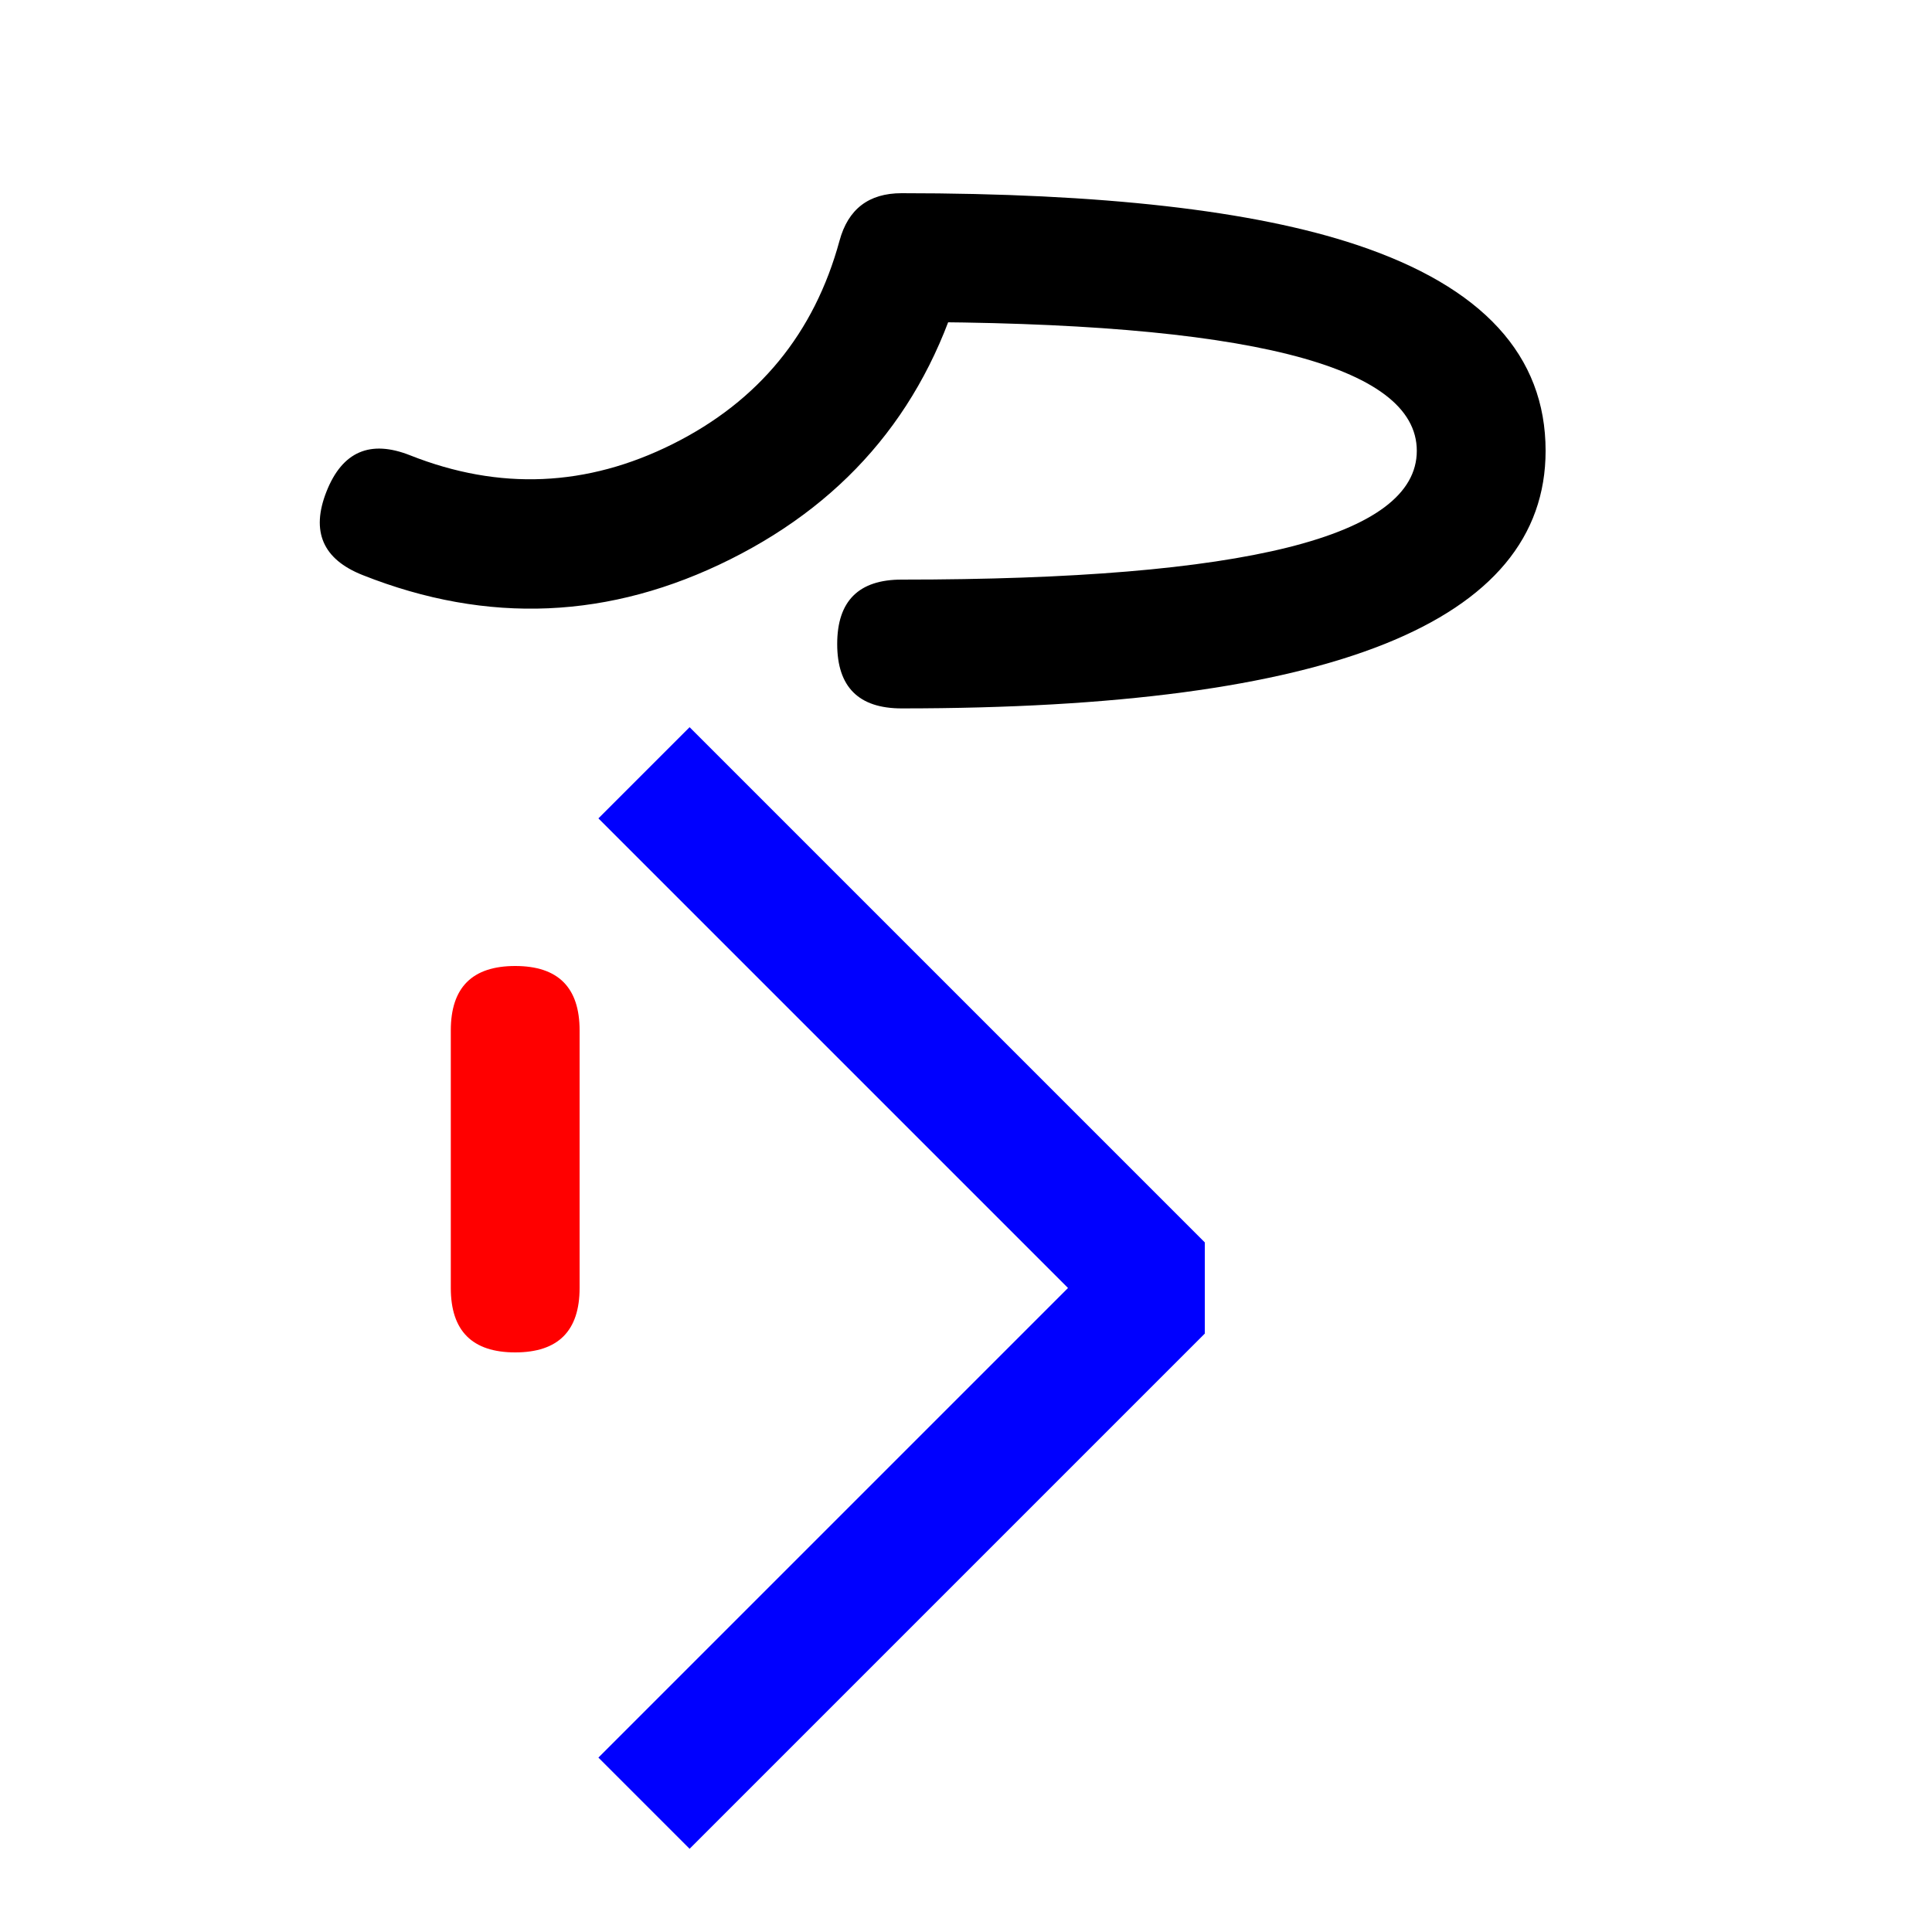
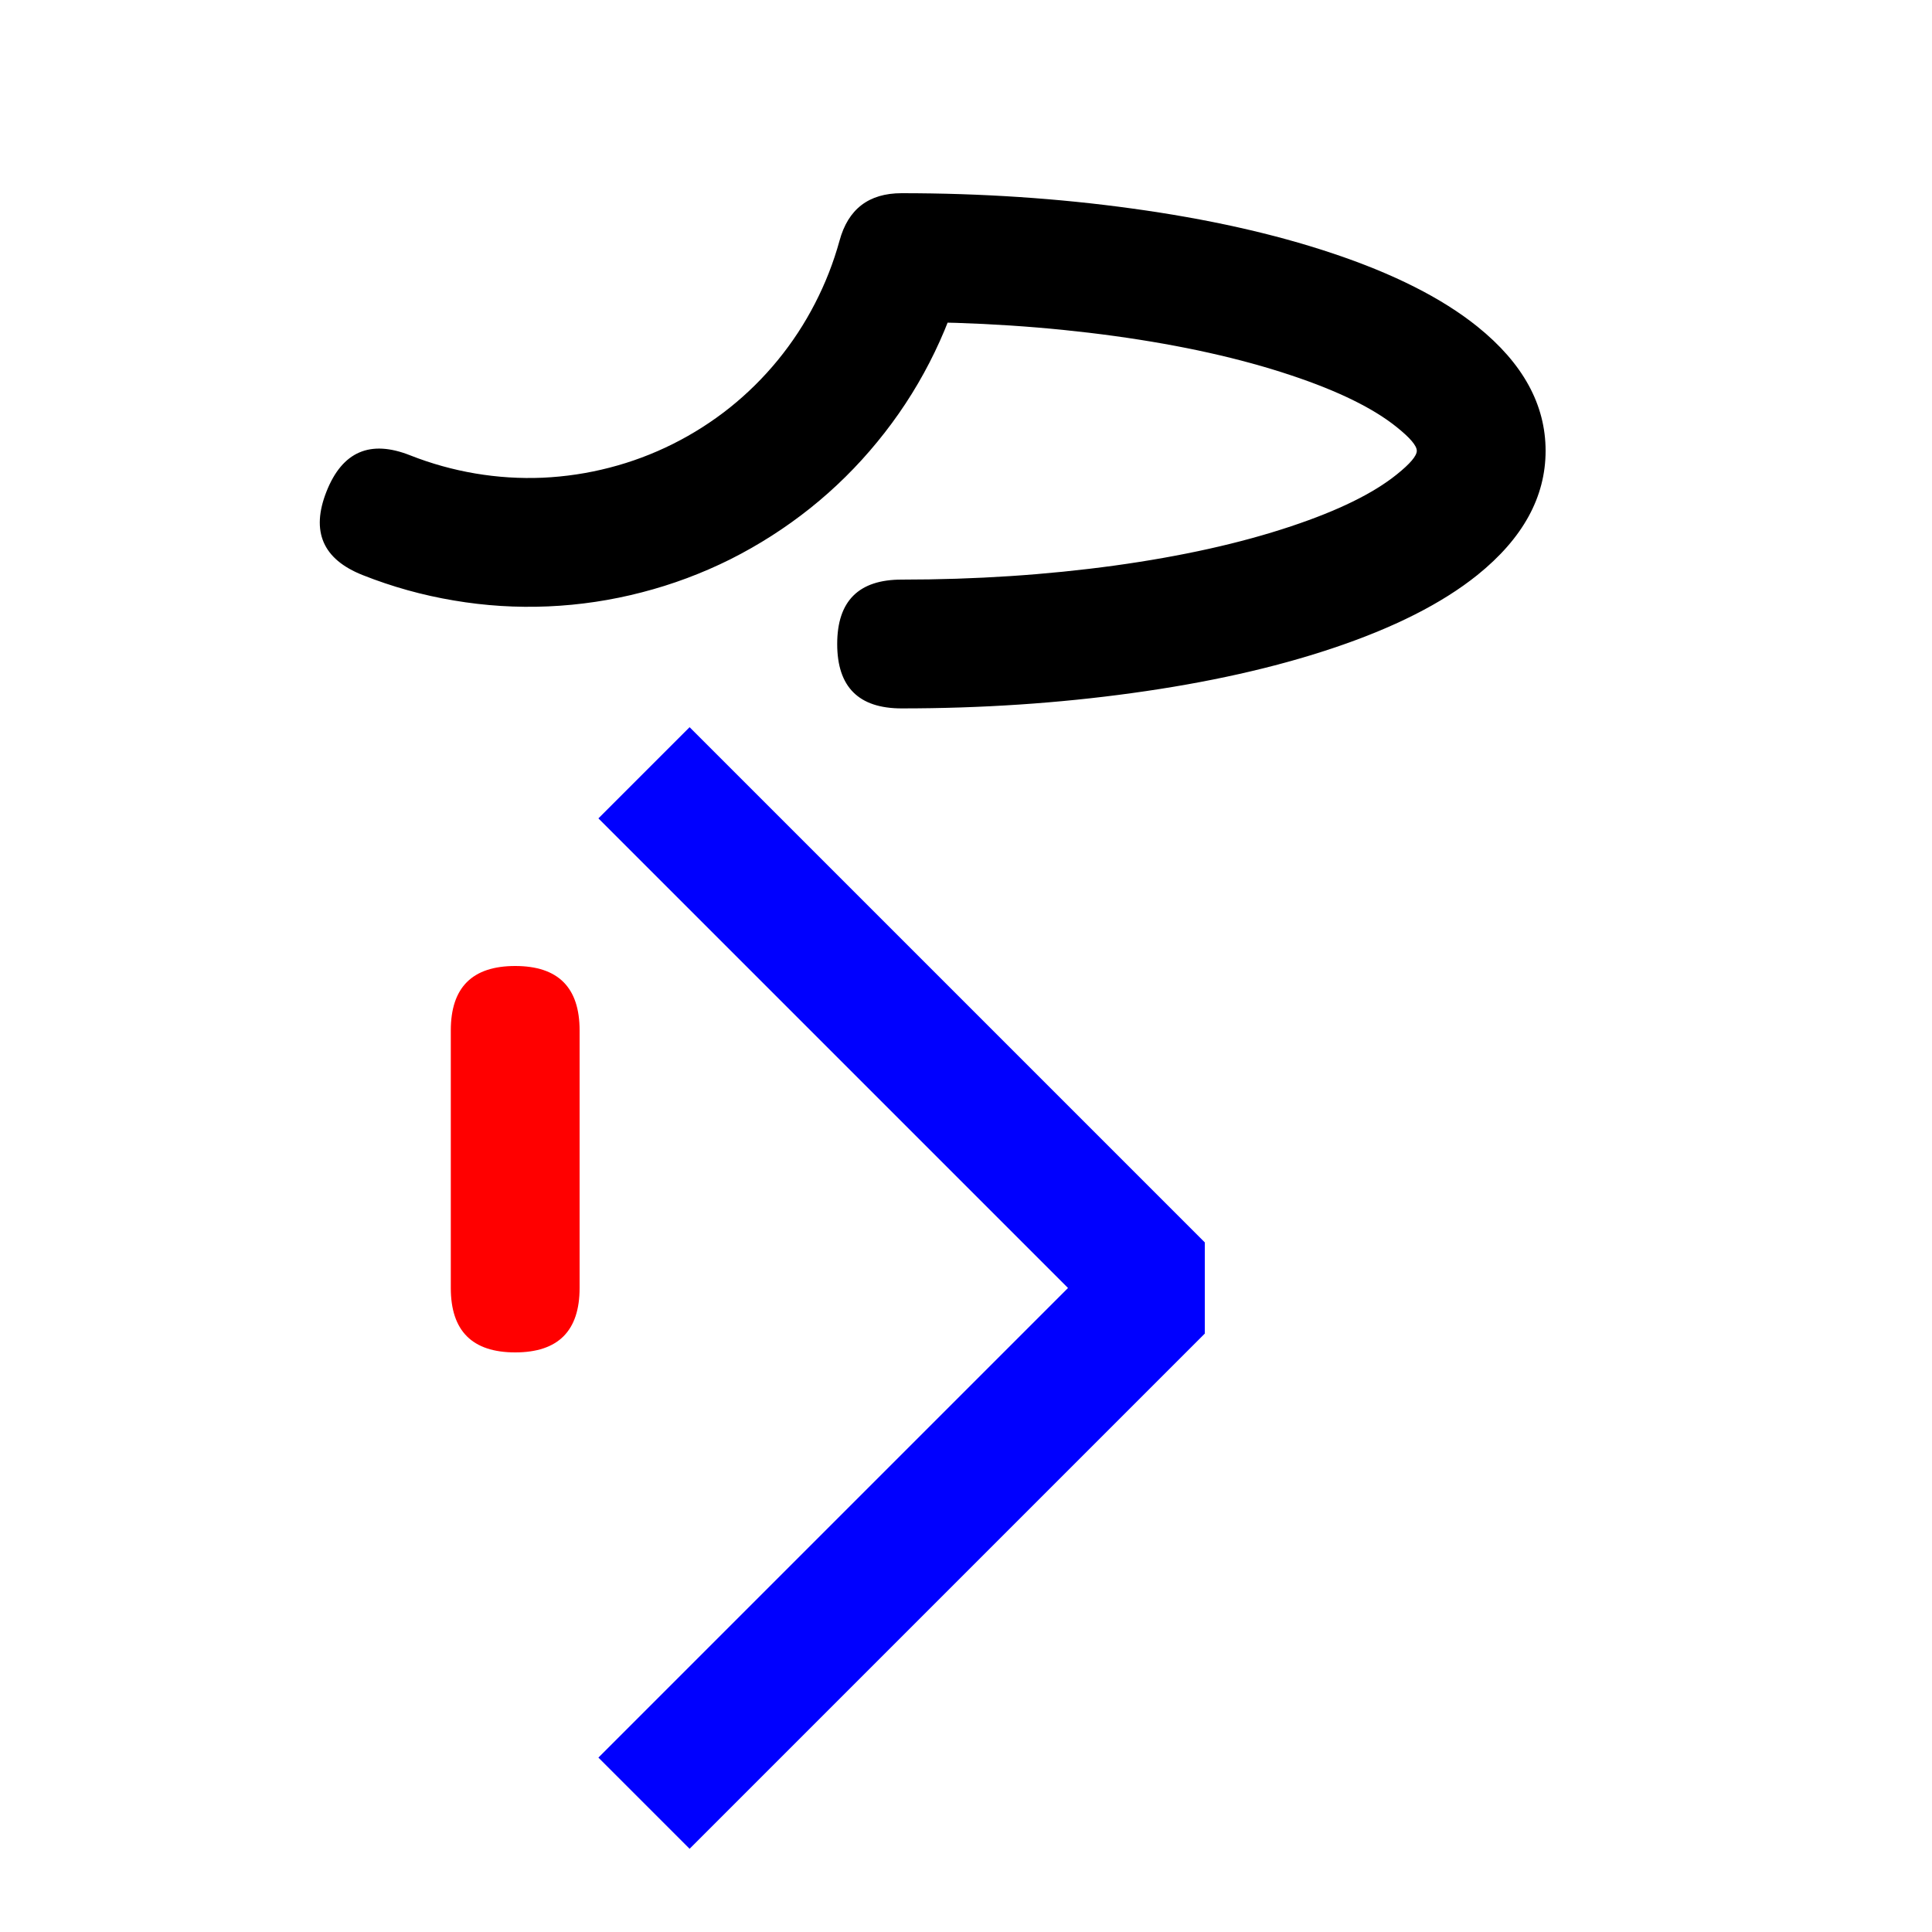
<svg xmlns="http://www.w3.org/2000/svg" width="512" height="512" viewBox="0 0 15 15">
  <path fill="red" d="M4.5,8 L4.5,10 Q4.5,10.5 4,10.5 Q3.5,10.5 3.5,10 L3.5,8 Q3.5,7.5 4,7.5 Q4.5,7.5 4.5,8 Z" />
-   <path d="M7,4.5 Q11,4.5 11,3.5 Q11,2.5 7,2.5 L7,2 L7.482,2.131 Q7.071,3.642 5.671,4.342 Q4.271,5.042 2.816,4.465 Q2.351,4.281 2.535,3.816 Q2.719,3.351 3.184,3.535 Q4.224,3.947 5.224,3.447 Q6.224,2.947 6.518,1.869 Q6.618,1.5 7,1.5 Q9.331,1.5 10.533,1.901 Q12,2.39 12,3.5 Q12,5.5 7,5.5 Q6.5,5.5 6.5,5 Q6.5,4.5 7,4.5 Z" />
+   <path d="M7,4.5 Q7.861,4.5 8.654,4.391 Q9.435,4.283 10.024,4.086 Q10.571,3.904 10.844,3.684 Q11,3.559 11,3.5 Q11,3.441 10.844,3.316 Q10.571,3.096 10.024,2.914 Q9.435,2.717 8.654,2.609 Q7.861,2.5 7,2.5 L7,2 L7.482,2.131 Q7.385,2.488 7.216,2.816 Q7.047,3.144 6.812,3.43 Q6.578,3.716 6.29,3.946 Q6.001,4.176 5.671,4.342 Q5.34,4.507 4.983,4.599 Q4.625,4.692 4.256,4.708 Q3.887,4.724 3.523,4.662 Q3.159,4.601 2.816,4.465 Q2.351,4.281 2.535,3.816 Q2.719,3.351 3.184,3.535 Q3.43,3.632 3.69,3.676 Q3.95,3.72 4.213,3.709 Q4.477,3.697 4.732,3.631 Q4.988,3.565 5.224,3.447 Q5.46,3.329 5.666,3.165 Q5.872,3 6.039,2.796 Q6.206,2.592 6.327,2.357 Q6.448,2.123 6.518,1.869 Q6.618,1.5 7,1.5 Q7.929,1.5 8.79,1.619 Q9.663,1.739 10.34,1.965 Q11.058,2.204 11.471,2.536 Q12,2.962 12,3.5 Q12,4.038 11.471,4.464 Q11.058,4.796 10.34,5.035 Q9.663,5.261 8.79,5.381 Q7.929,5.5 7,5.5 Q6.5,5.5 6.5,5 Q6.5,4.5 7,4.5 Z" />
  <path fill="blue" d="M5.354,5.646 L9.354,9.646 L9.354,10.354 L5.354,14.354 L4.646,13.646 L8.646,9.646 L9,10 L8.646,10.354 L4.646,6.354 L5.354,5.646 Z" />
</svg>
